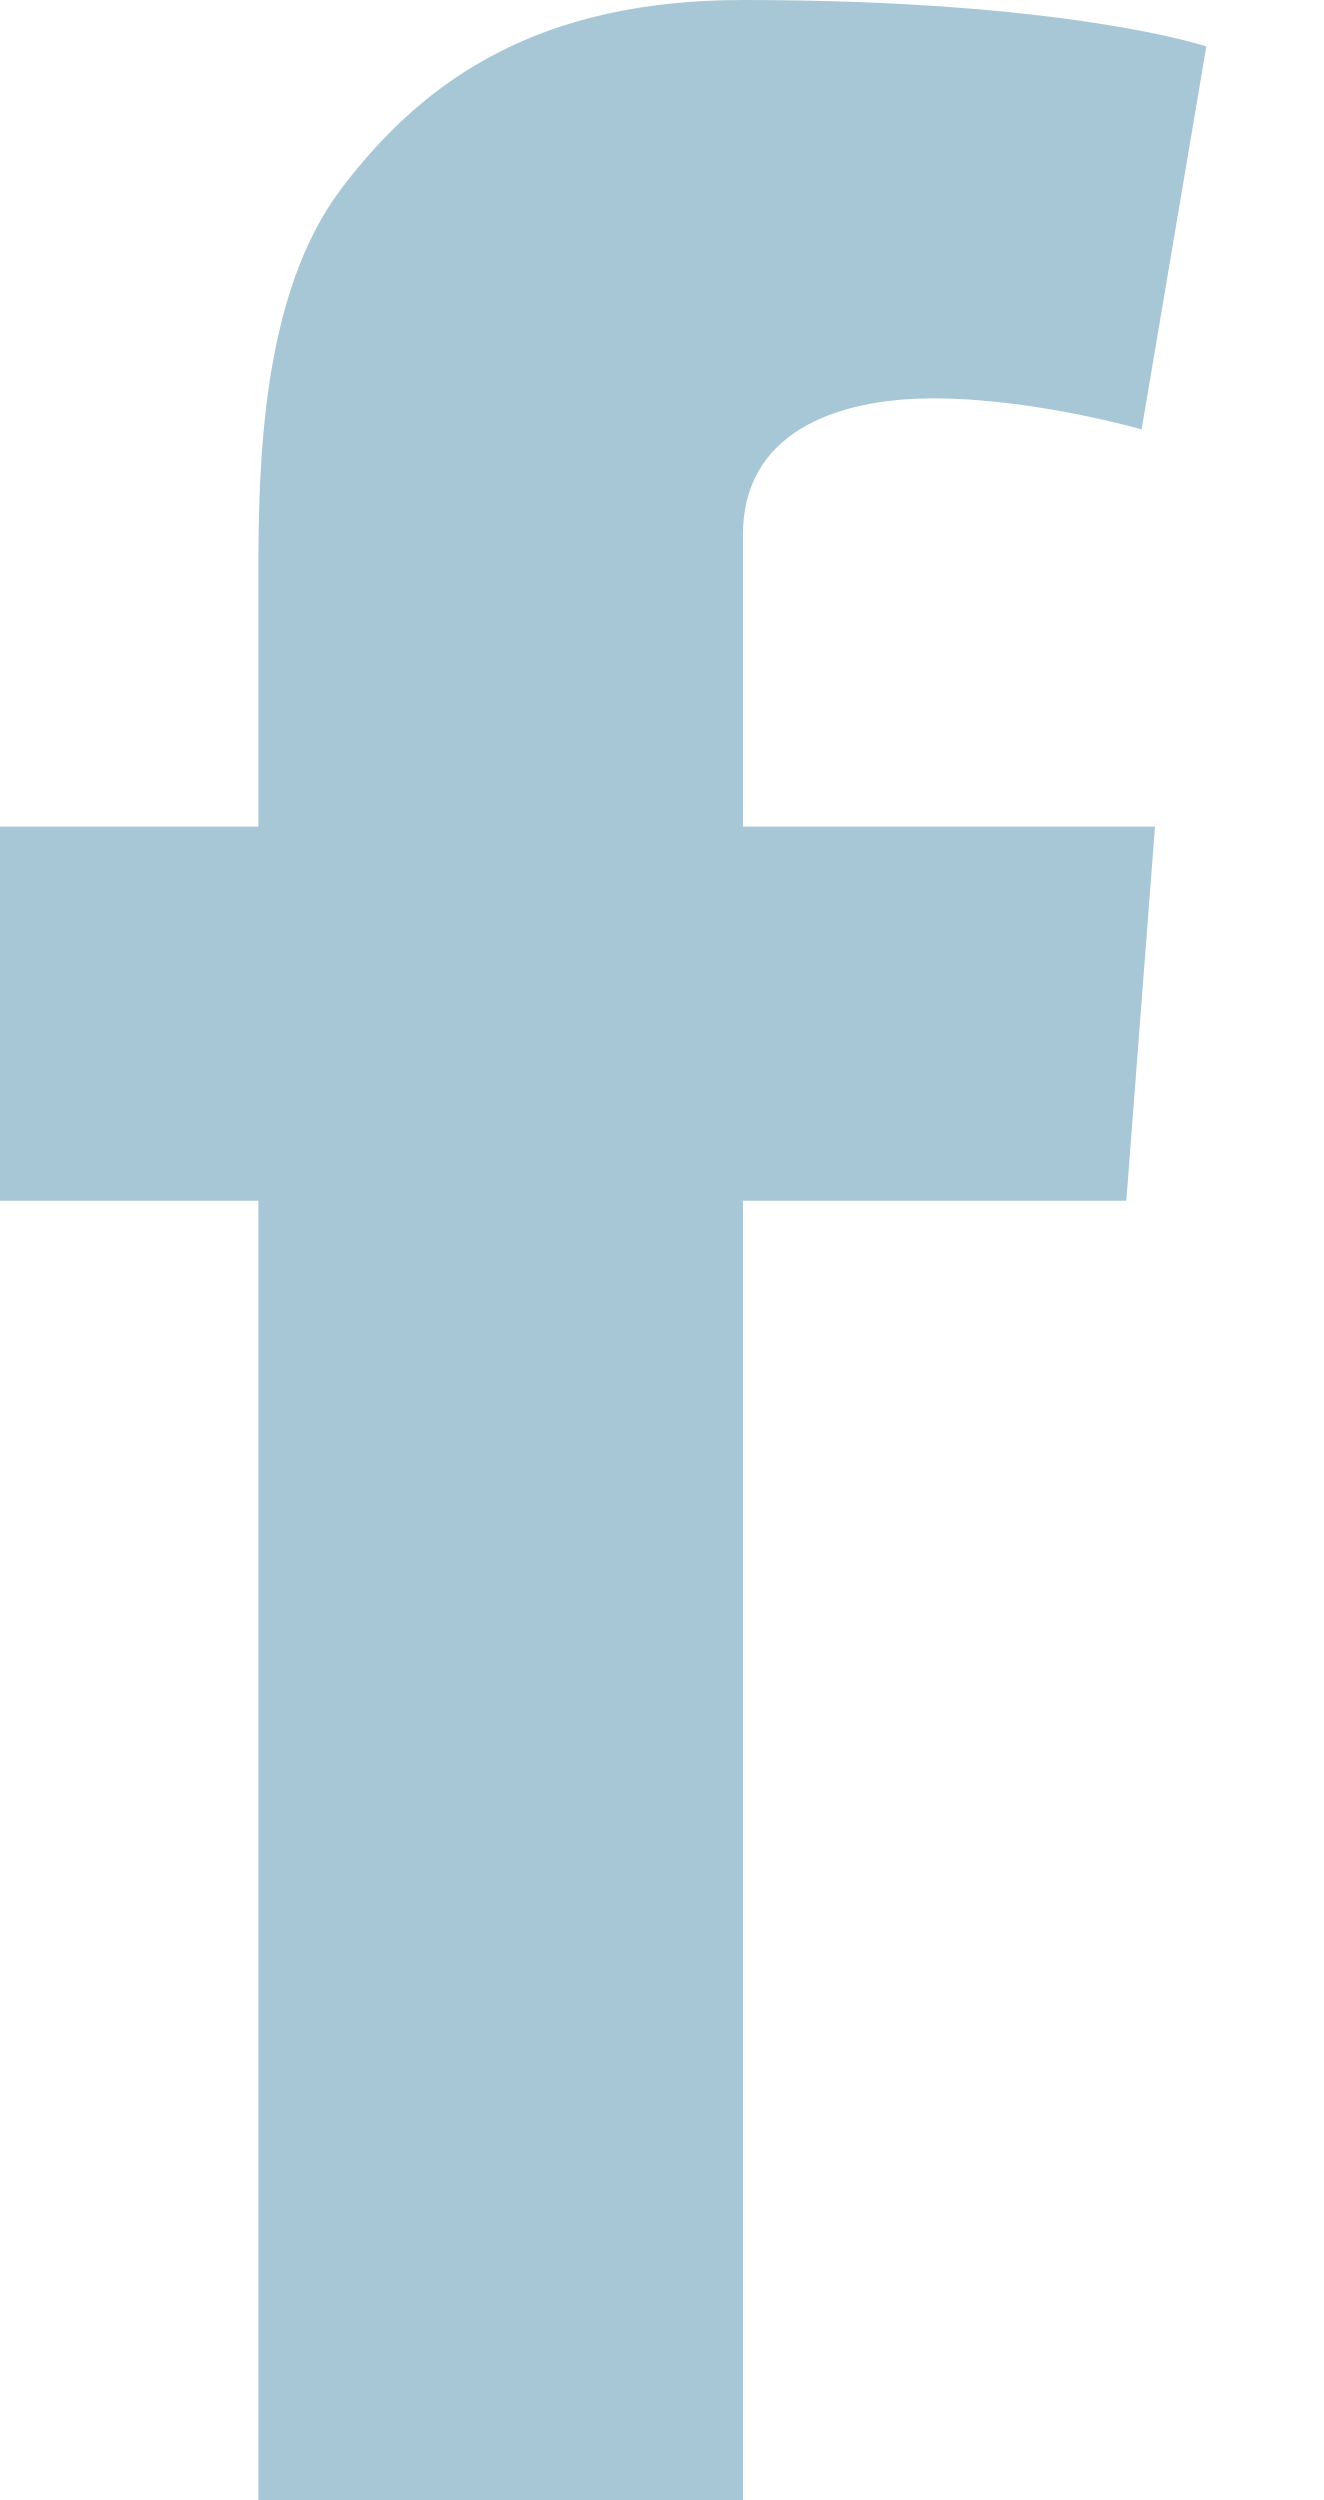
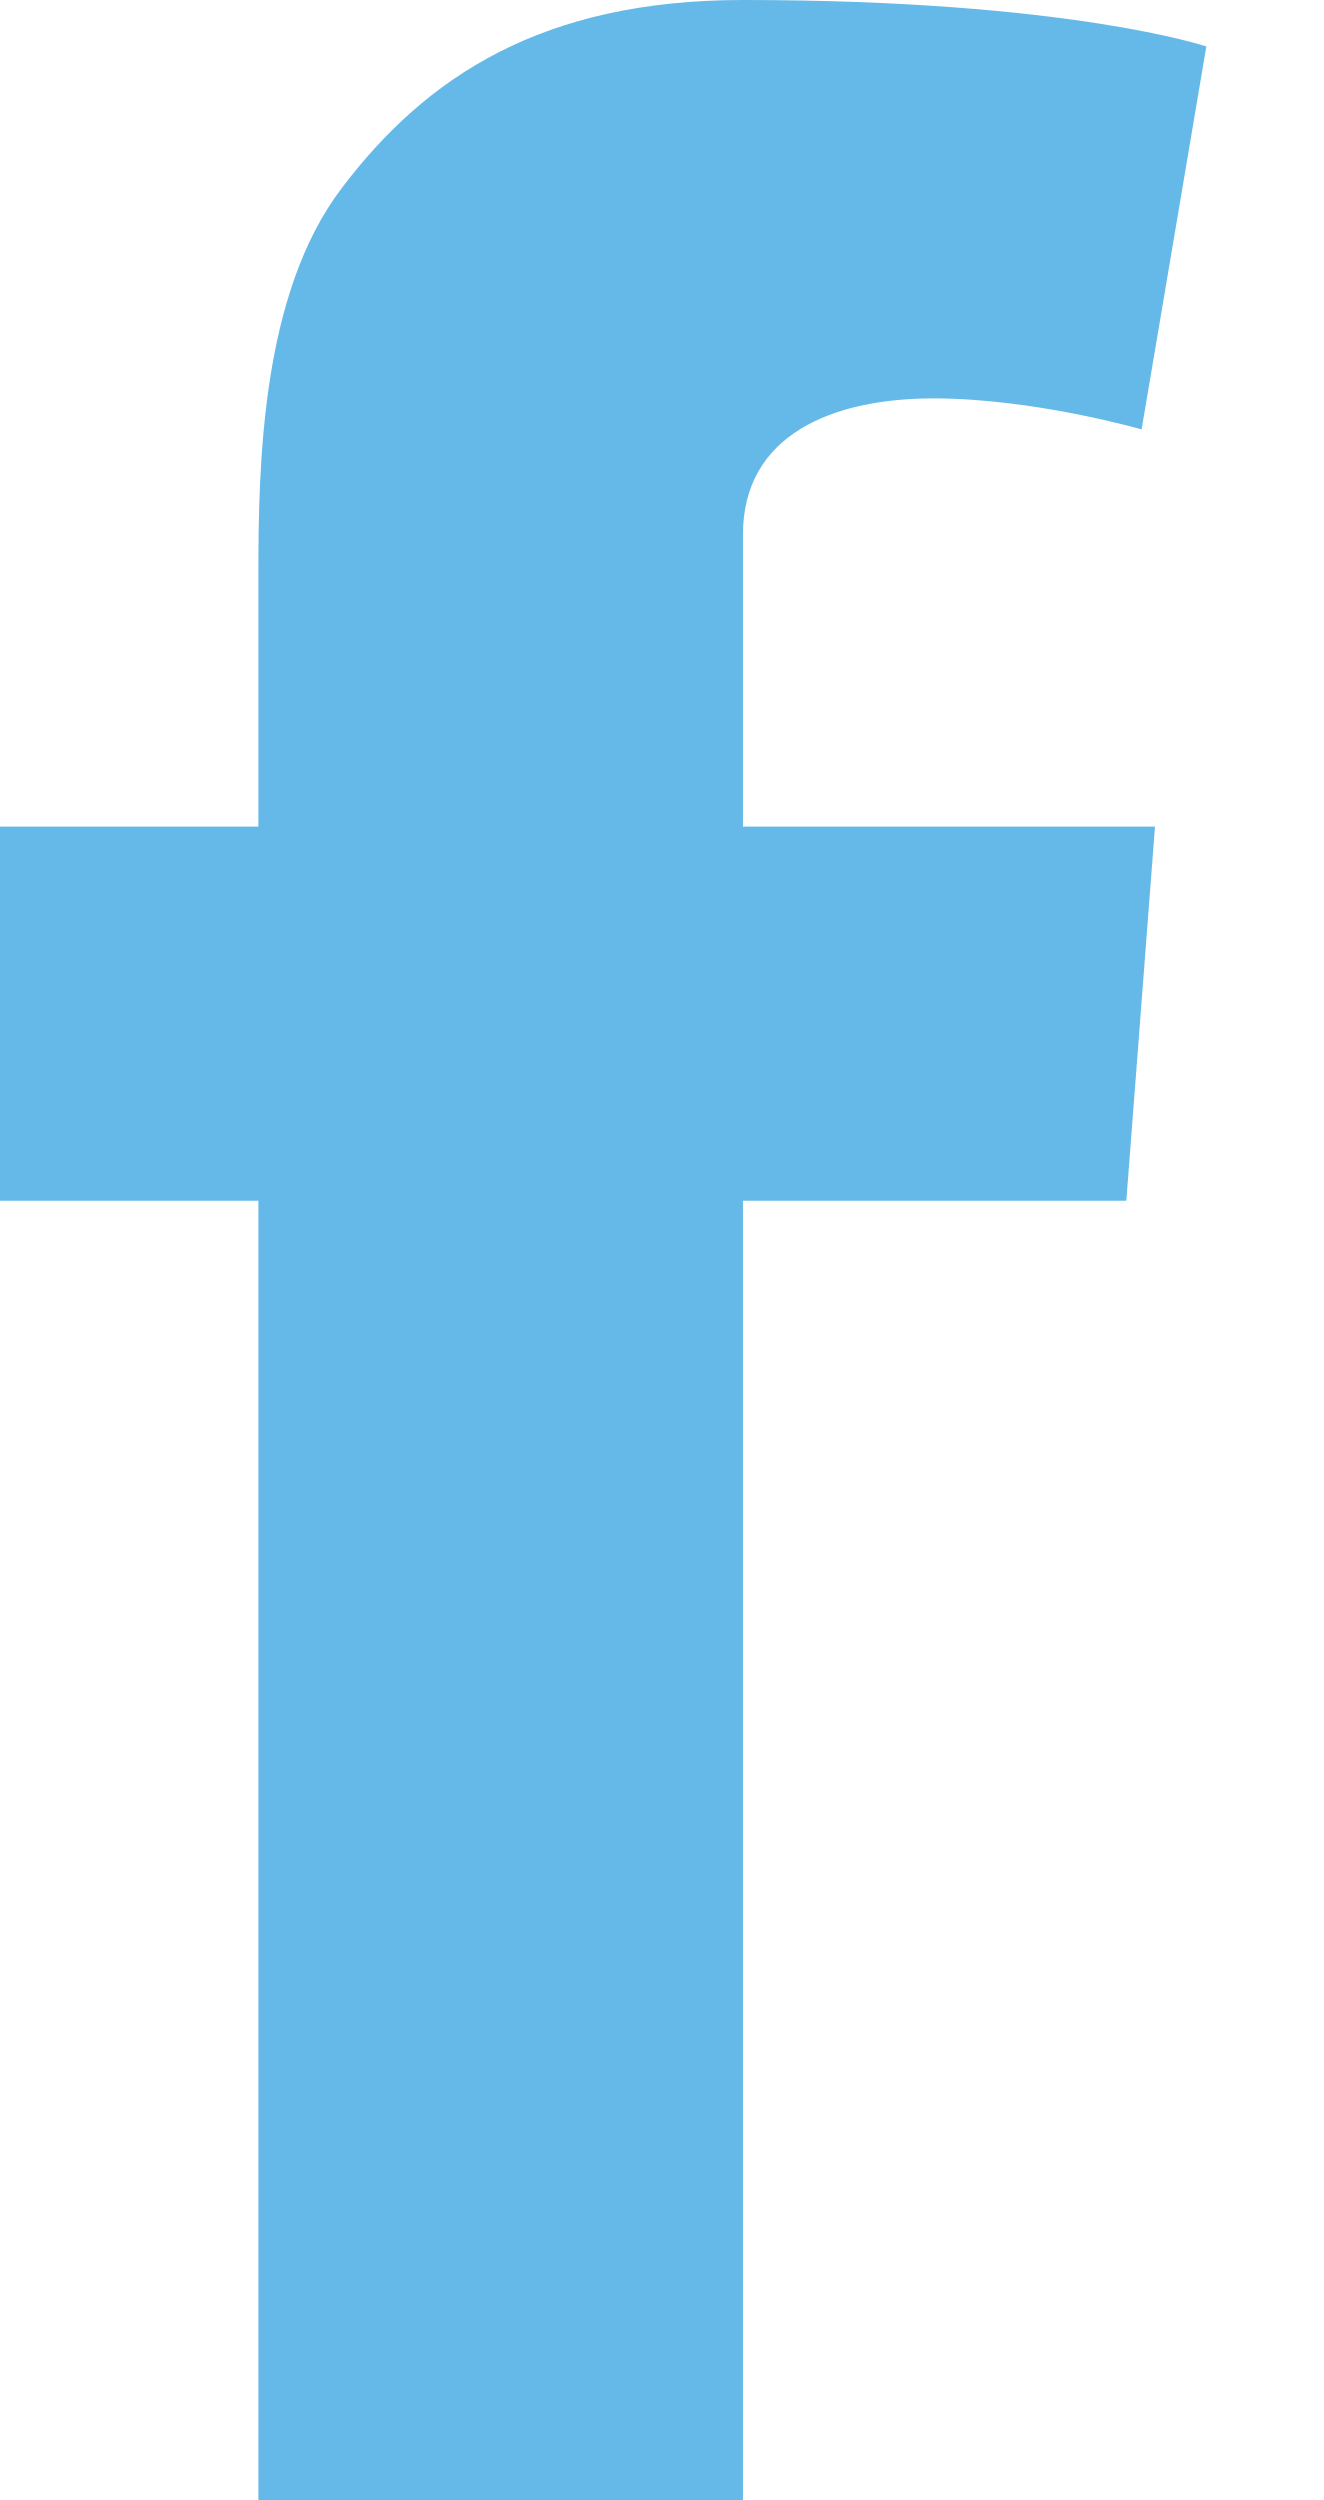
<svg xmlns="http://www.w3.org/2000/svg" width="9px" height="17px" viewBox="0 0 9 17" version="1.1">
  <defs />
  <g id="A" stroke="none" stroke-width="1" fill="none" fill-rule="evenodd">
-     <g id="article" transform="translate(-329, -3654)" fill="#A8C7D6">
+     <g id="article" transform="translate(-329, -3654)" fill="#65b9e8">
      <g id="share" transform="translate(202, 3654)">
        <g id="FB" transform="translate(127, 0)">
          <path d="M7.854,5.621 L7.659,8.165 L5.052,8.165 L5.052,17 L1.757,17 L1.757,8.165 L1.81188398e-13,8.165 L1.81188398e-13,5.621 L1.757,5.621 L1.757,3.914 C1.757,3.161 1.776,1.999 2.324,1.279 C2.9,0.518 3.691,-9.23705556e-14 5.052,-9.23705556e-14 C7.269,-9.23705556e-14 8.203,0.316 8.203,0.316 L7.763,2.92 C7.763,2.92 7.031,2.709 6.348,2.709 C5.664,2.709 5.052,2.954 5.052,3.636 L5.052,5.621 L7.854,5.621 L7.854,5.621 Z" id="facebook-social" />
        </g>
      </g>
    </g>
  </g>
</svg>
